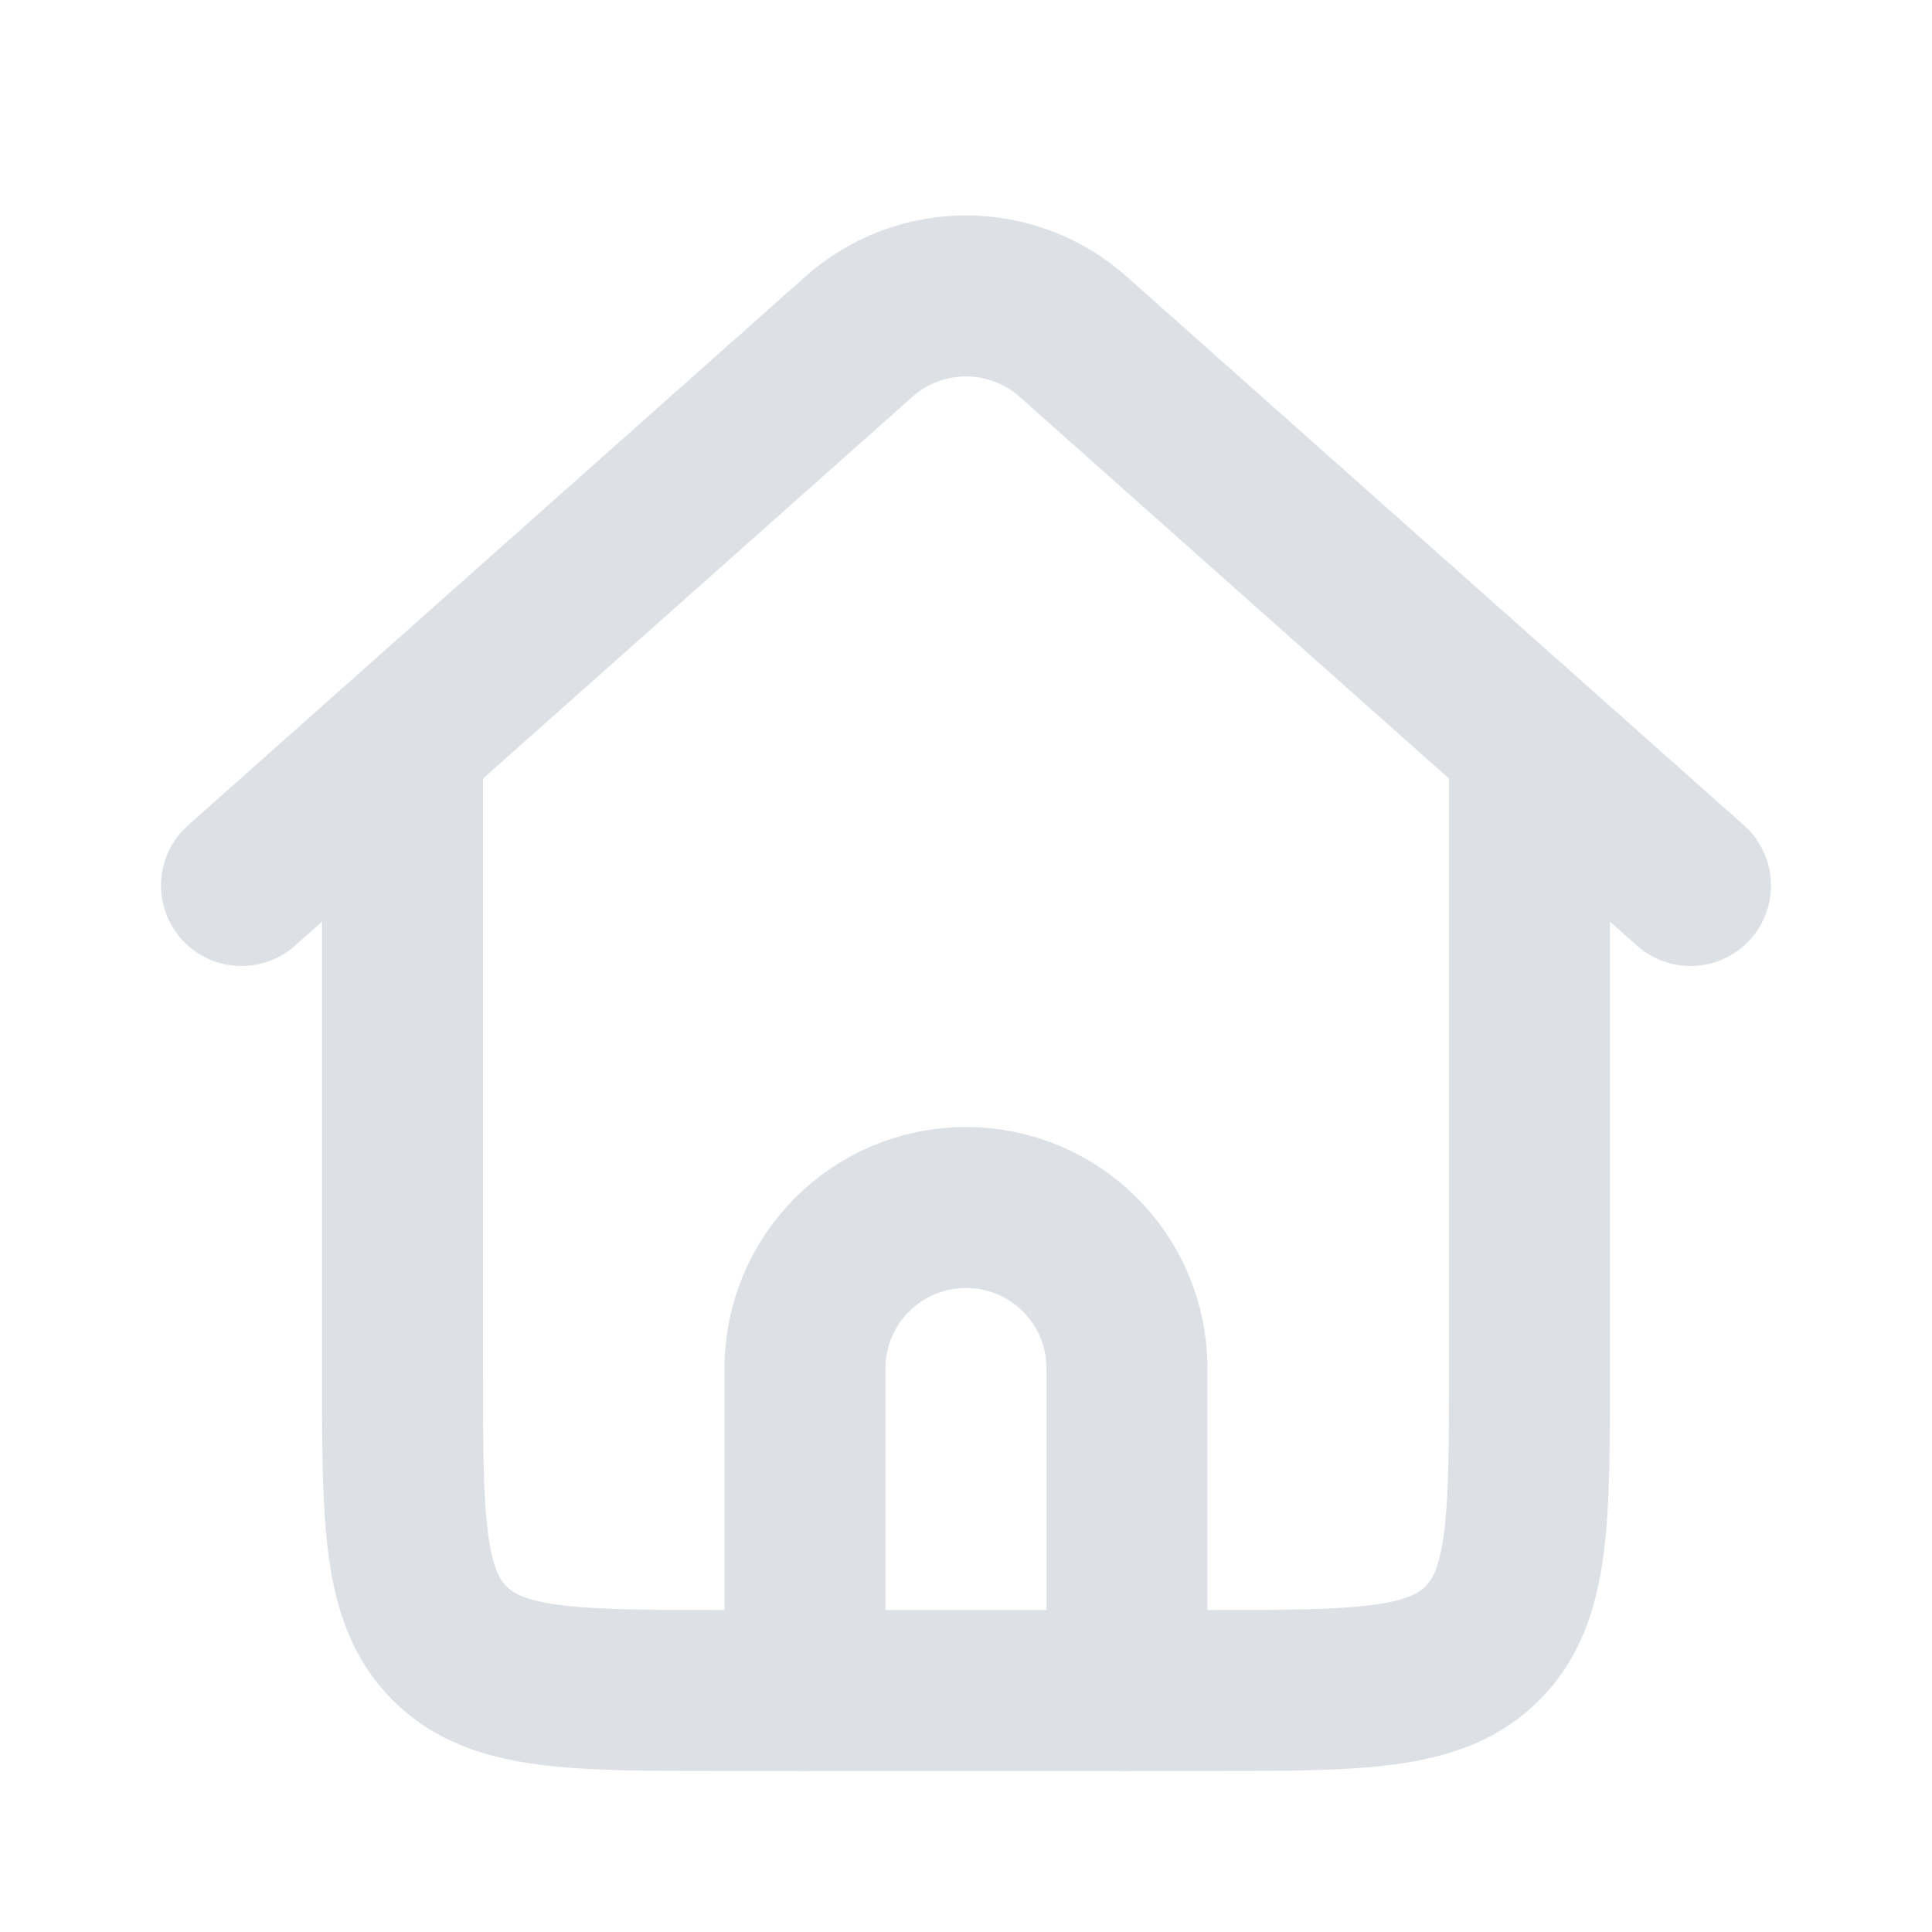
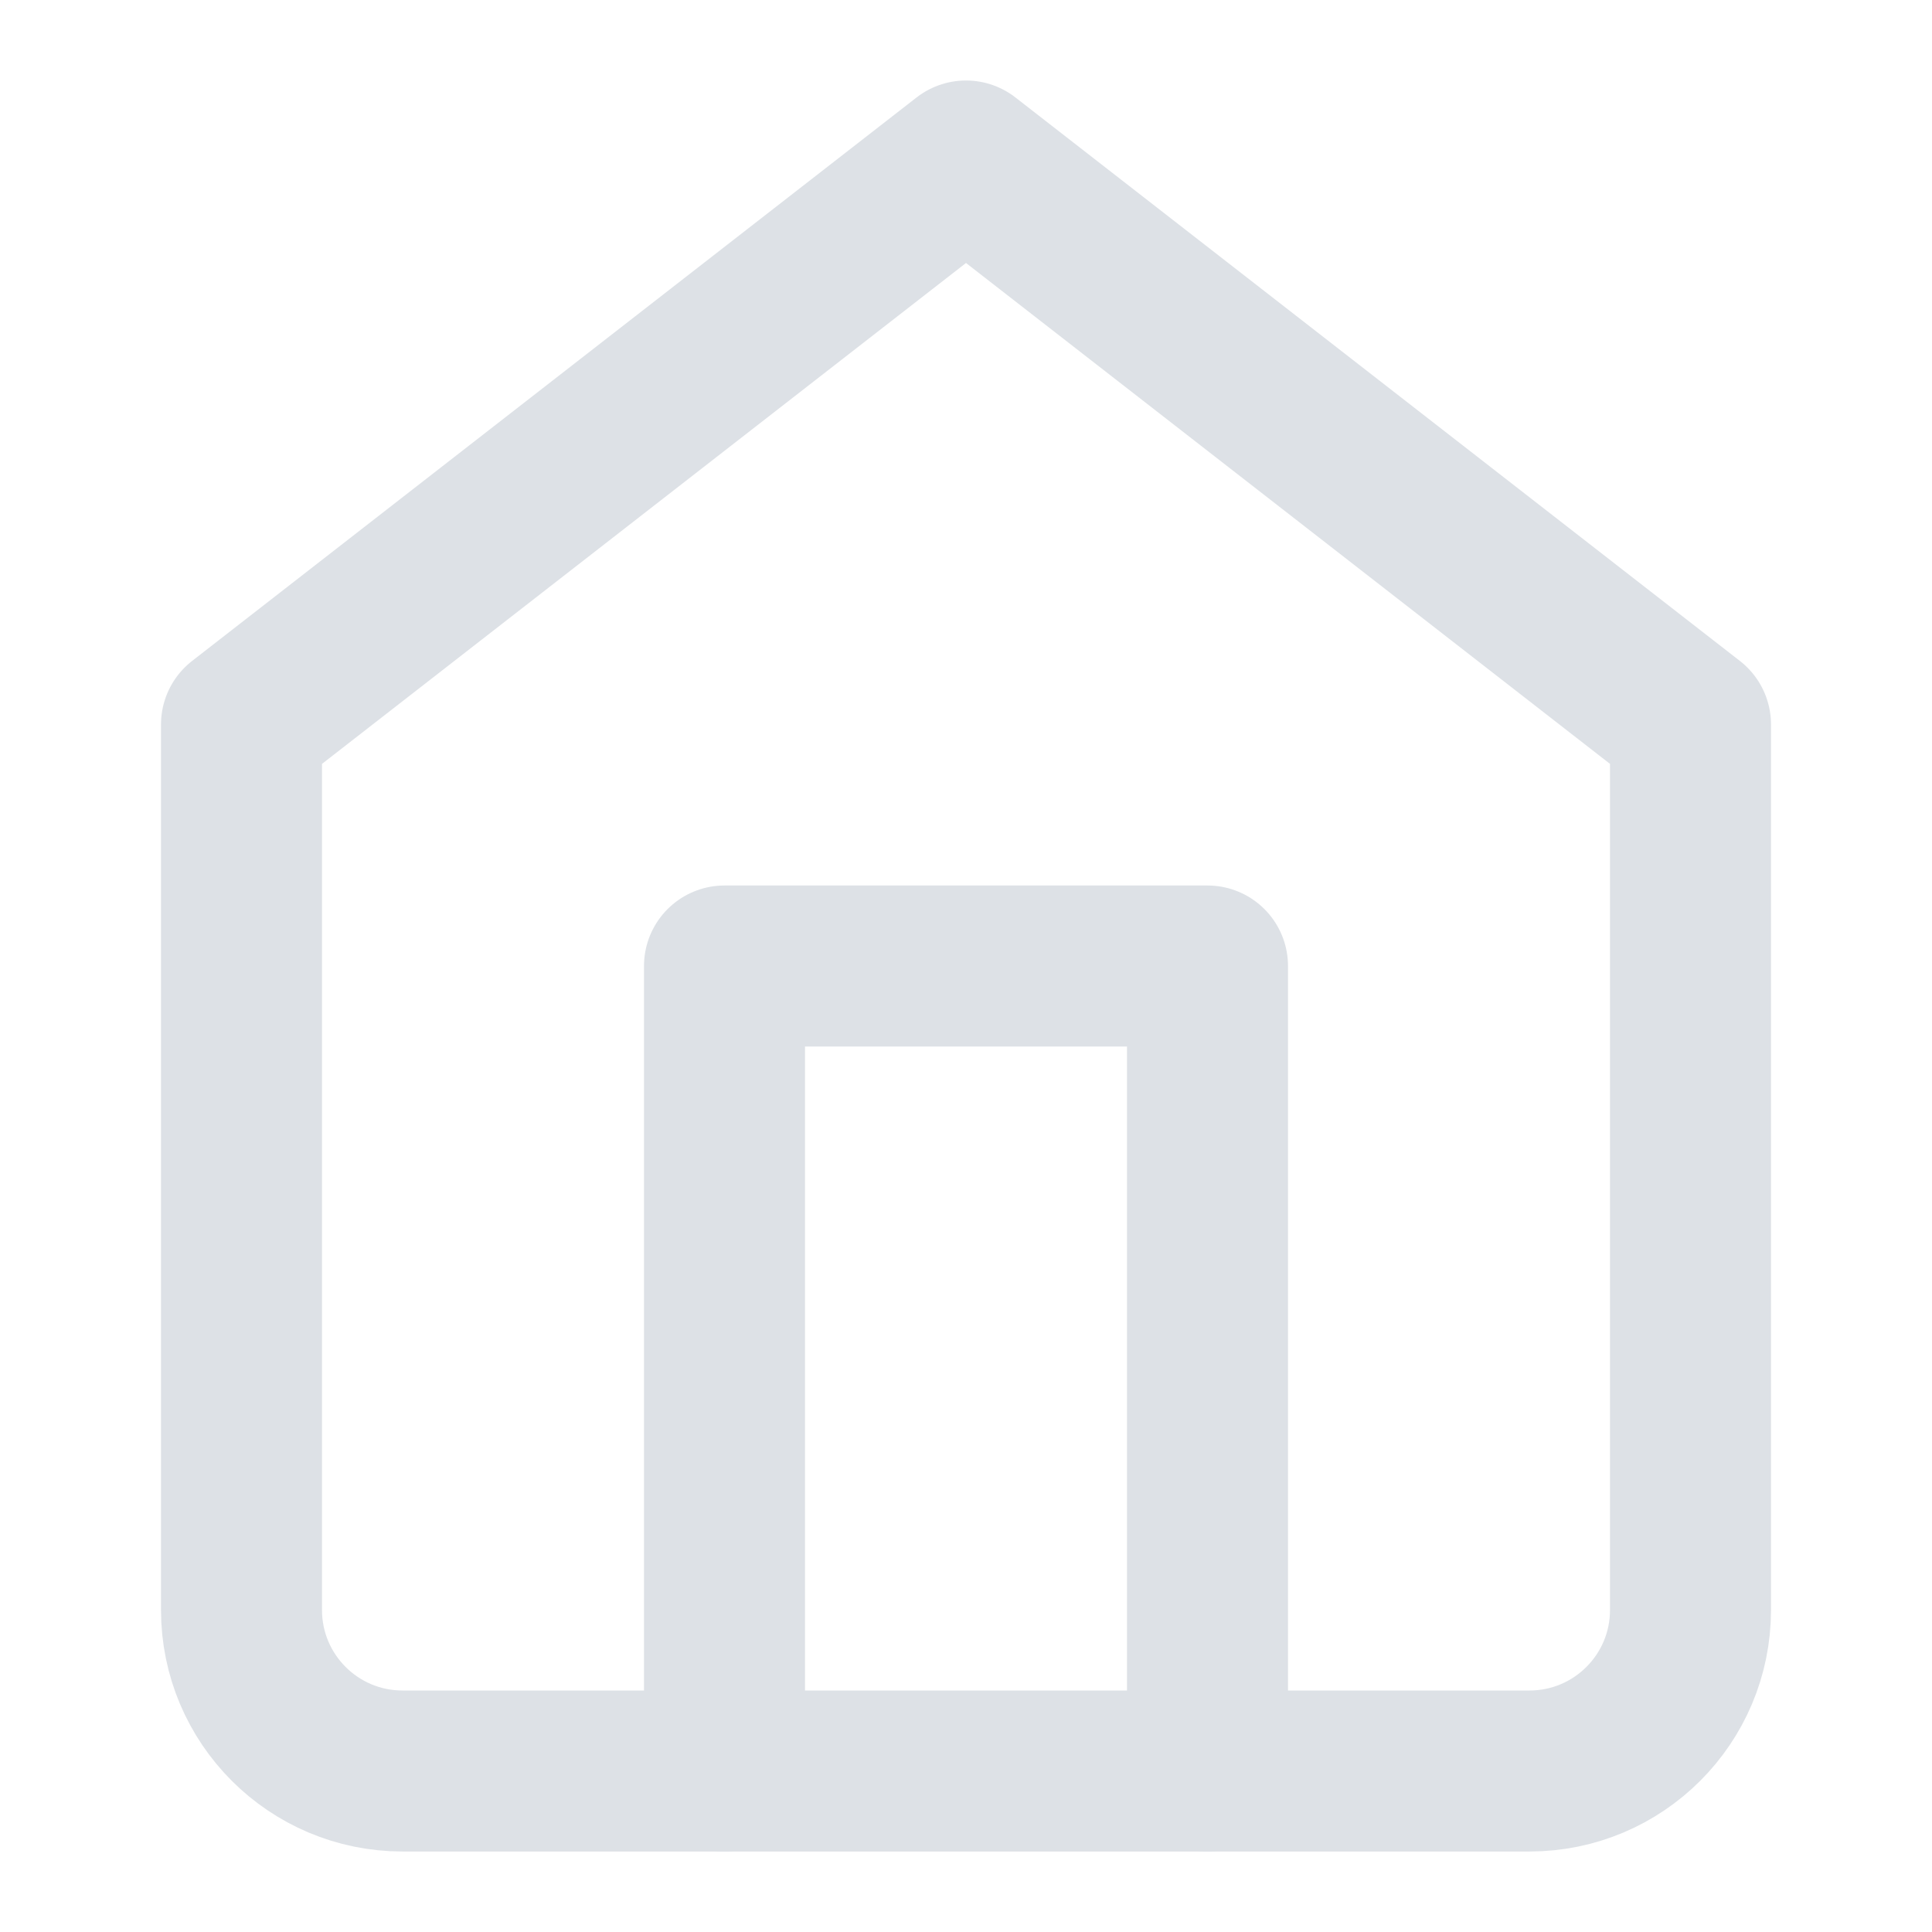
- <svg xmlns="http://www.w3.org/2000/svg" width="800px" height="800px" viewBox="0 0 24 24" fill="none">
-   <g id="SVGRepo_bgCarrier" stroke-width="0" />
-   <g id="SVGRepo_tracerCarrier" stroke-linecap="round" stroke-linejoin="round" />
-   <g id="SVGRepo_iconCarrier">
-     <path d="M19 9L19 17C19 18.886 19 19.828 18.414 20.414C17.828 21 16.886 21 15 21L14 21L10 21L9 21C7.114 21 6.172 21 5.586 20.414C5 19.828 5 18.886 5 17L5 9" stroke="#DDE1E6" stroke-width="2" stroke-linejoin="round" />
-     <path d="M3 11L7.5 7L10.671 4.181C11.429 3.508 12.571 3.508 13.329 4.181L16.5 7L21 11" stroke="#DDE1E6" stroke-width="2" stroke-linecap="round" stroke-linejoin="round" />
-     <path d="M10 21V17C10 15.895 10.895 15 12 15V15C13.105 15 14 15.895 14 17V21" stroke="#DDE1E6" stroke-width="2" stroke-linecap="round" stroke-linejoin="round" />
-   </g>
+ <svg xmlns="http://www.w3.org/2000/svg" width="24" height="24" viewBox="0 0 24 24" fill="none" stroke="#DDE1E6" stroke-width="2" stroke-linecap="round" stroke-linejoin="round" class="feather feather-home">
+   <path d="M3 9l9-7 9 7v11a2 2 0 0 1-2 2H5a2 2 0 0 1-2-2z" />
+   <polyline points="9 22 9 12 15 12 15 22" />
</svg>
